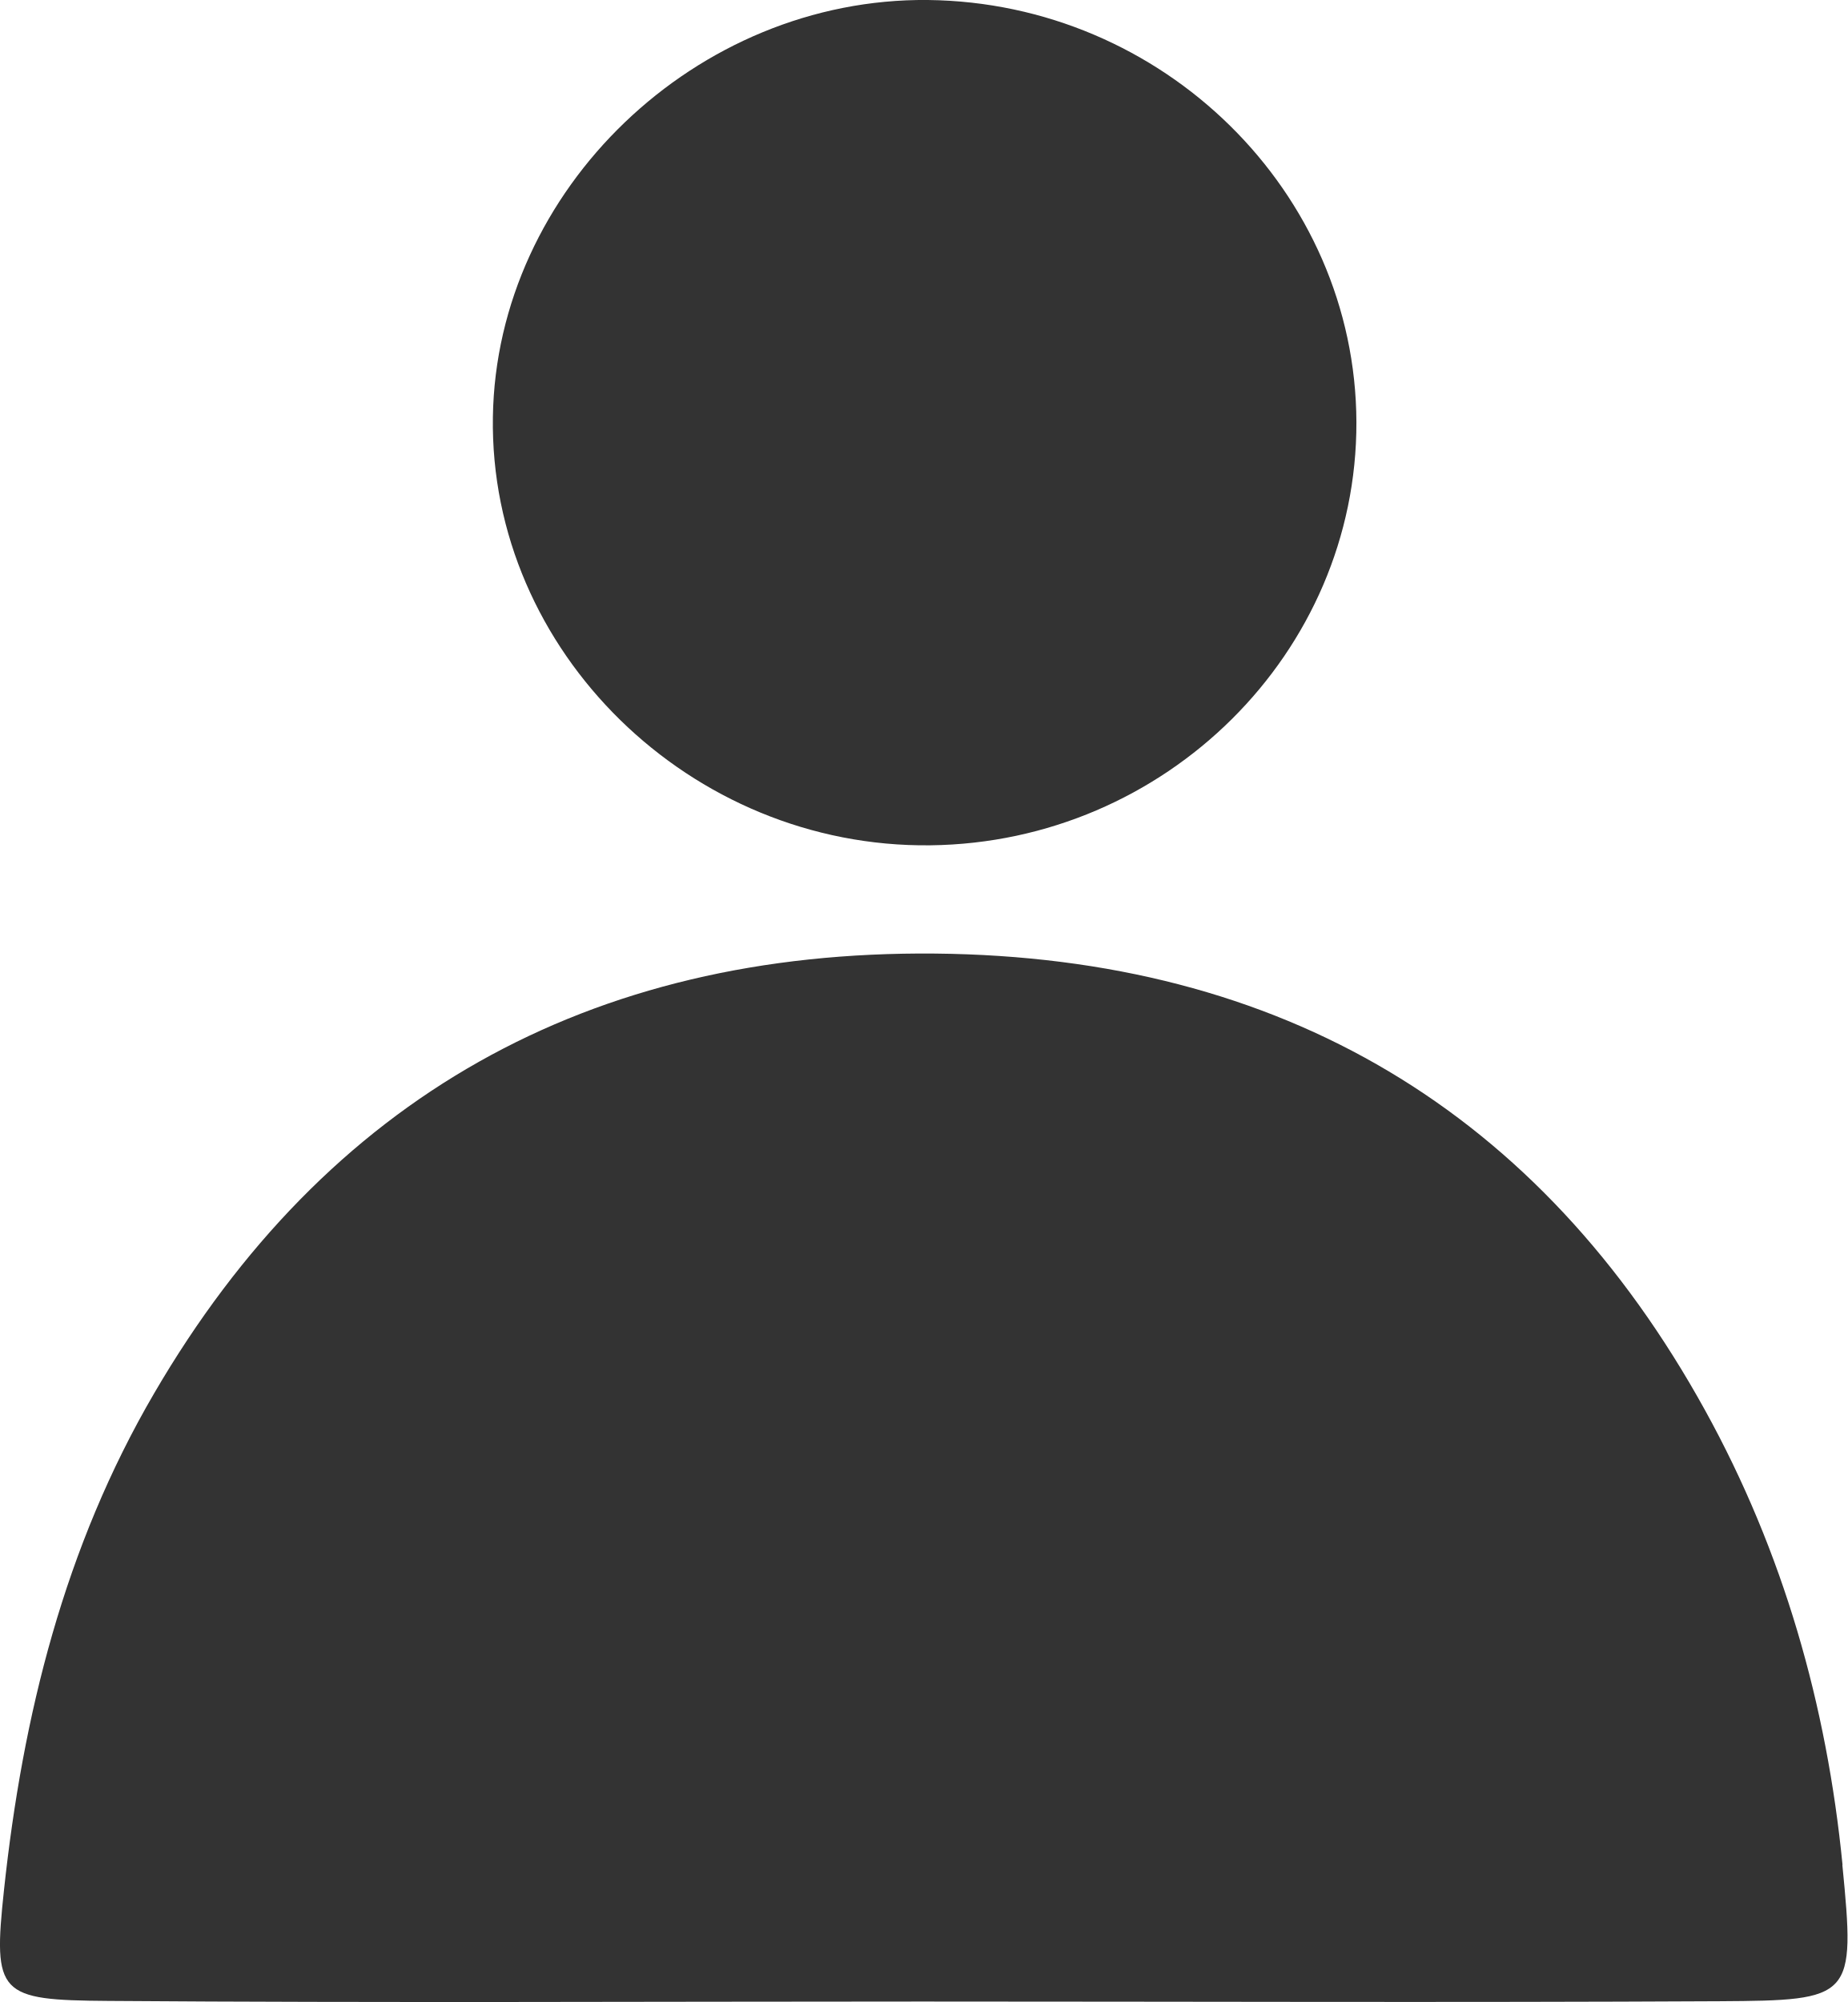
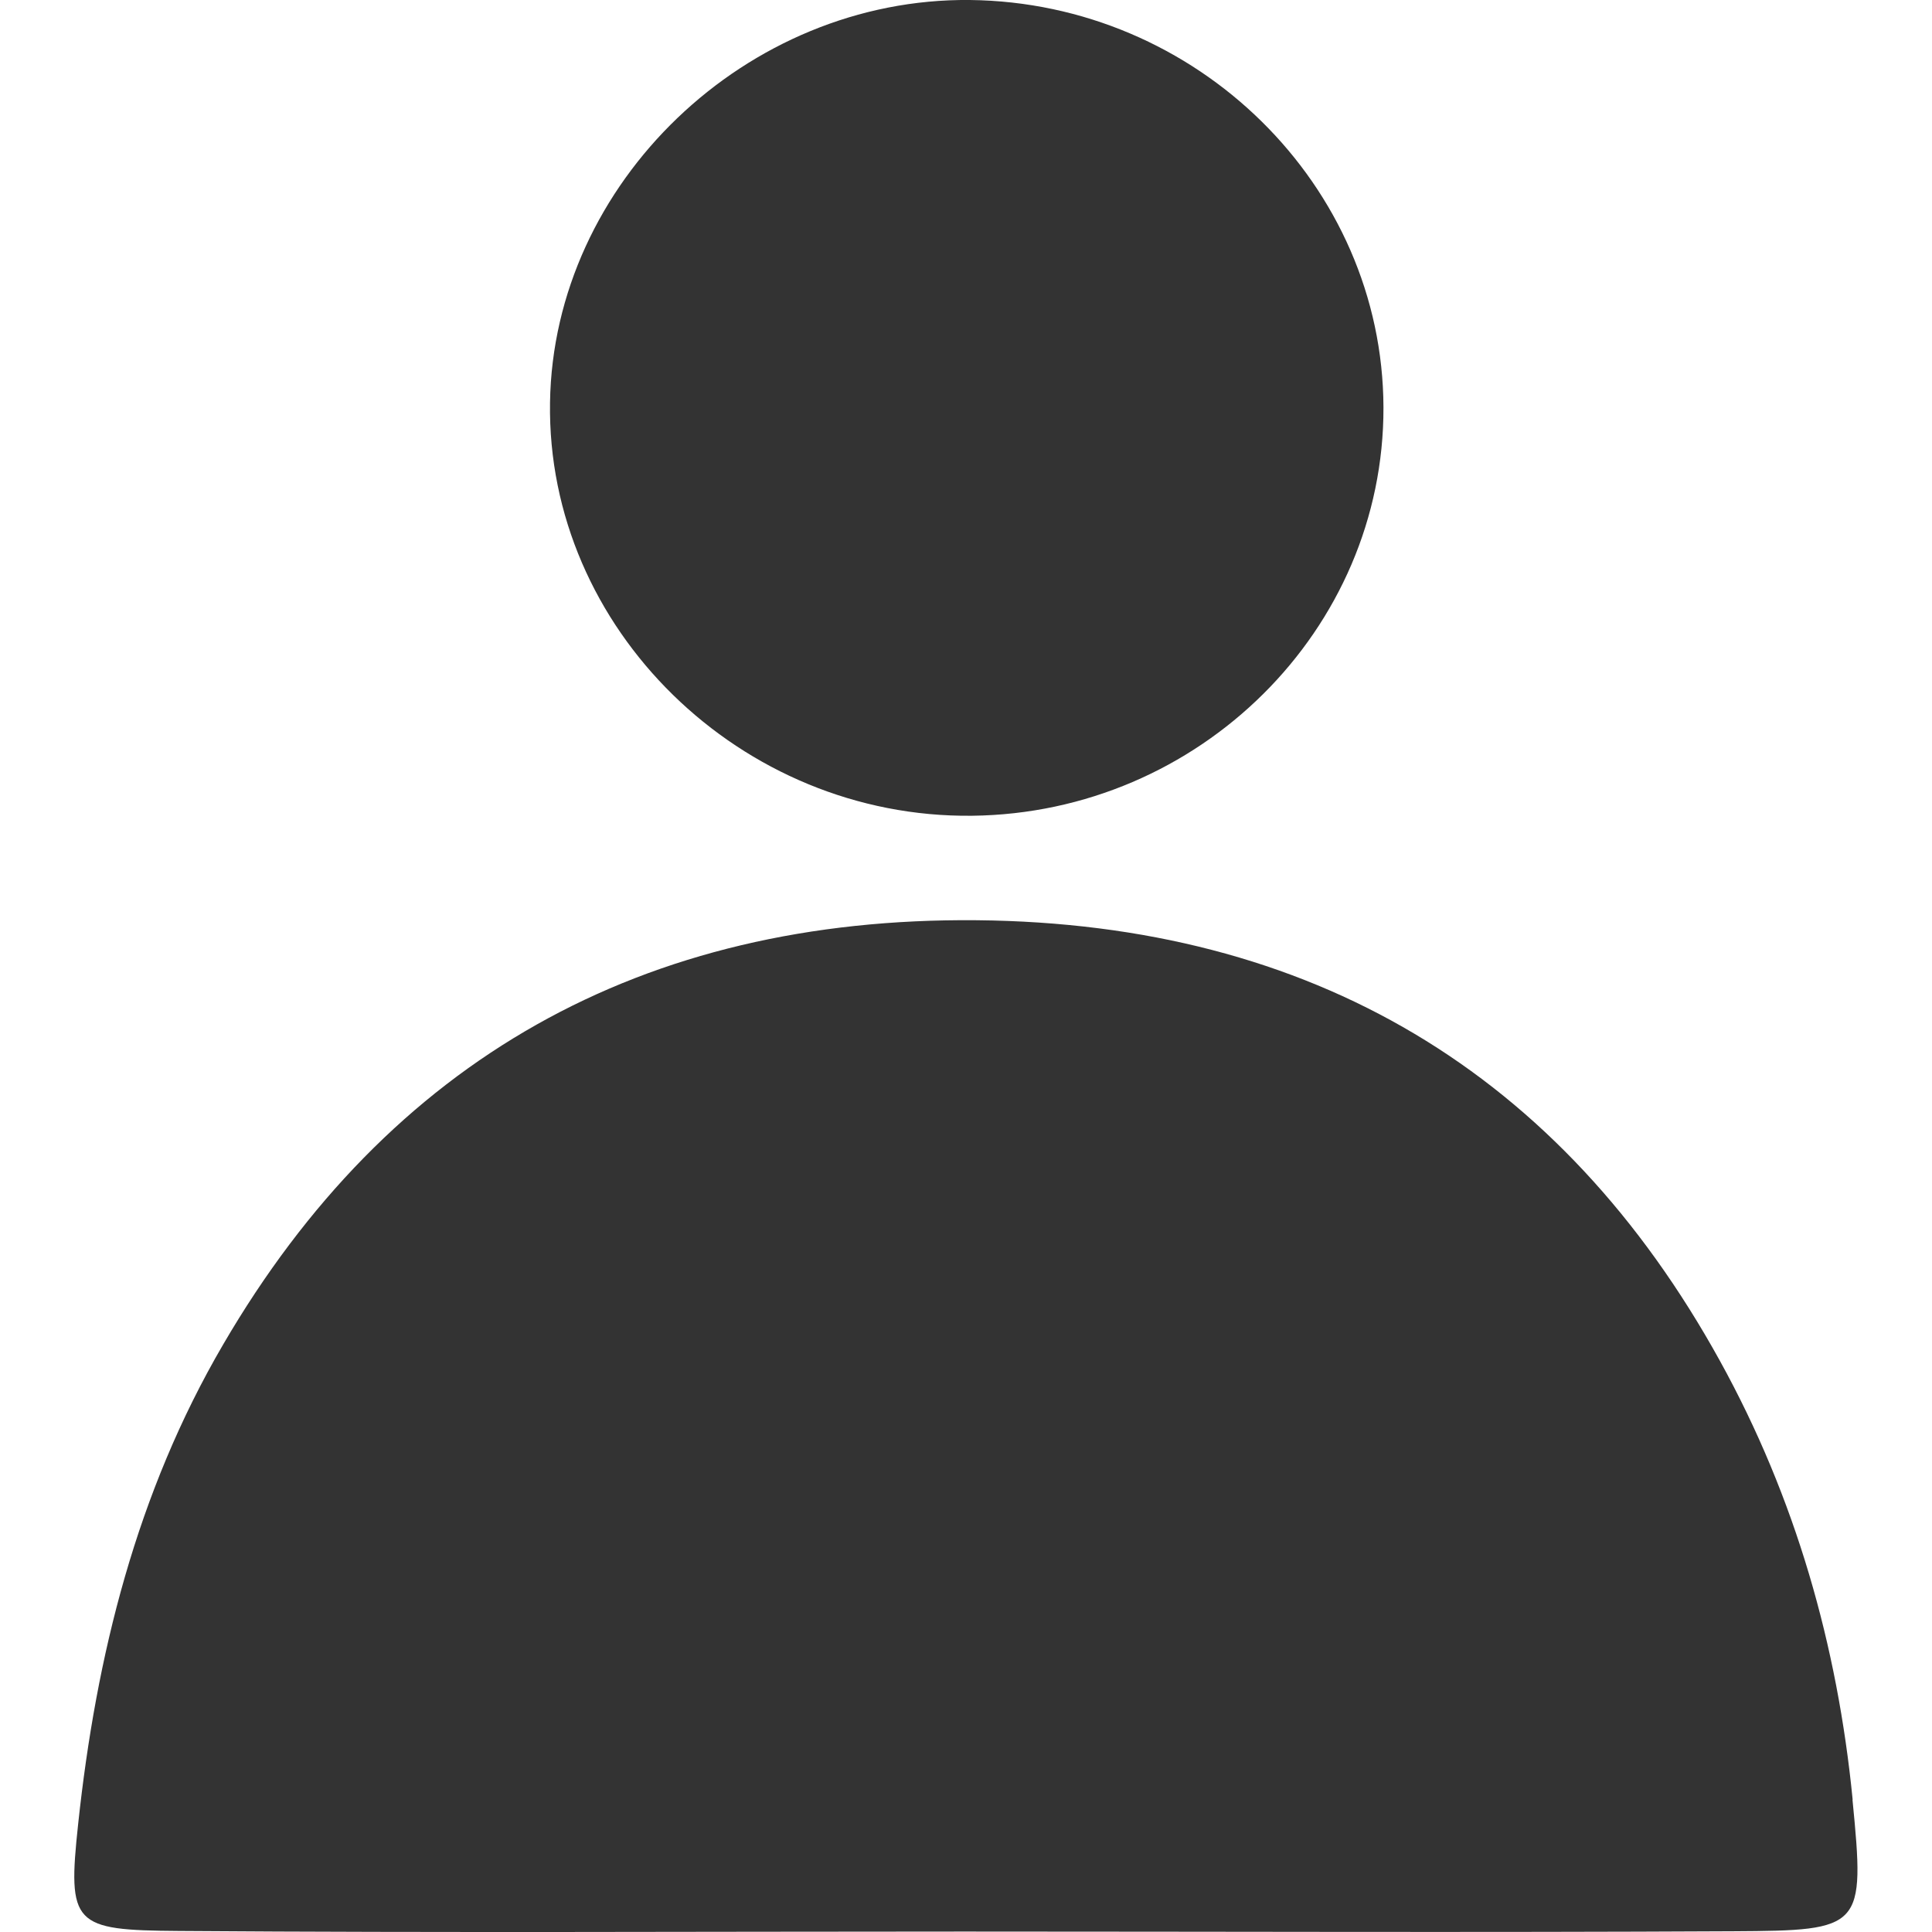
- <svg xmlns="http://www.w3.org/2000/svg" width="12" height="13" viewBox="0 0 12 13" fill="none">
+ <svg xmlns="http://www.w3.org/2000/svg" width="10" height="10" viewBox="0 0 12 13" fill="none">
  <path d="M11.966 12.109C11.864 11.073 11.582 10.079 11.073 9.157C10.005 7.221 8.33 6.214 6.073 6.192C3.821 6.171 2.117 7.134 1.002 9.046C0.418 10.045 0.147 11.142 0.026 12.272C-0.047 12.953 -0.009 12.988 0.703 12.993C2.464 13.006 4.224 12.997 5.985 12.997C7.712 12.997 9.44 13.004 11.166 12.995C12.034 12.99 12.05 12.977 11.965 12.11L11.966 12.109Z" fill="#333333" />
  <path d="M6.042 5.489C7.571 5.471 8.813 4.237 8.809 2.741C8.804 1.247 7.554 0.017 6.026 0C4.523 -0.015 3.223 1.23 3.201 2.708C3.177 4.229 4.484 5.507 6.042 5.489Z" fill="#333333" />
</svg>
